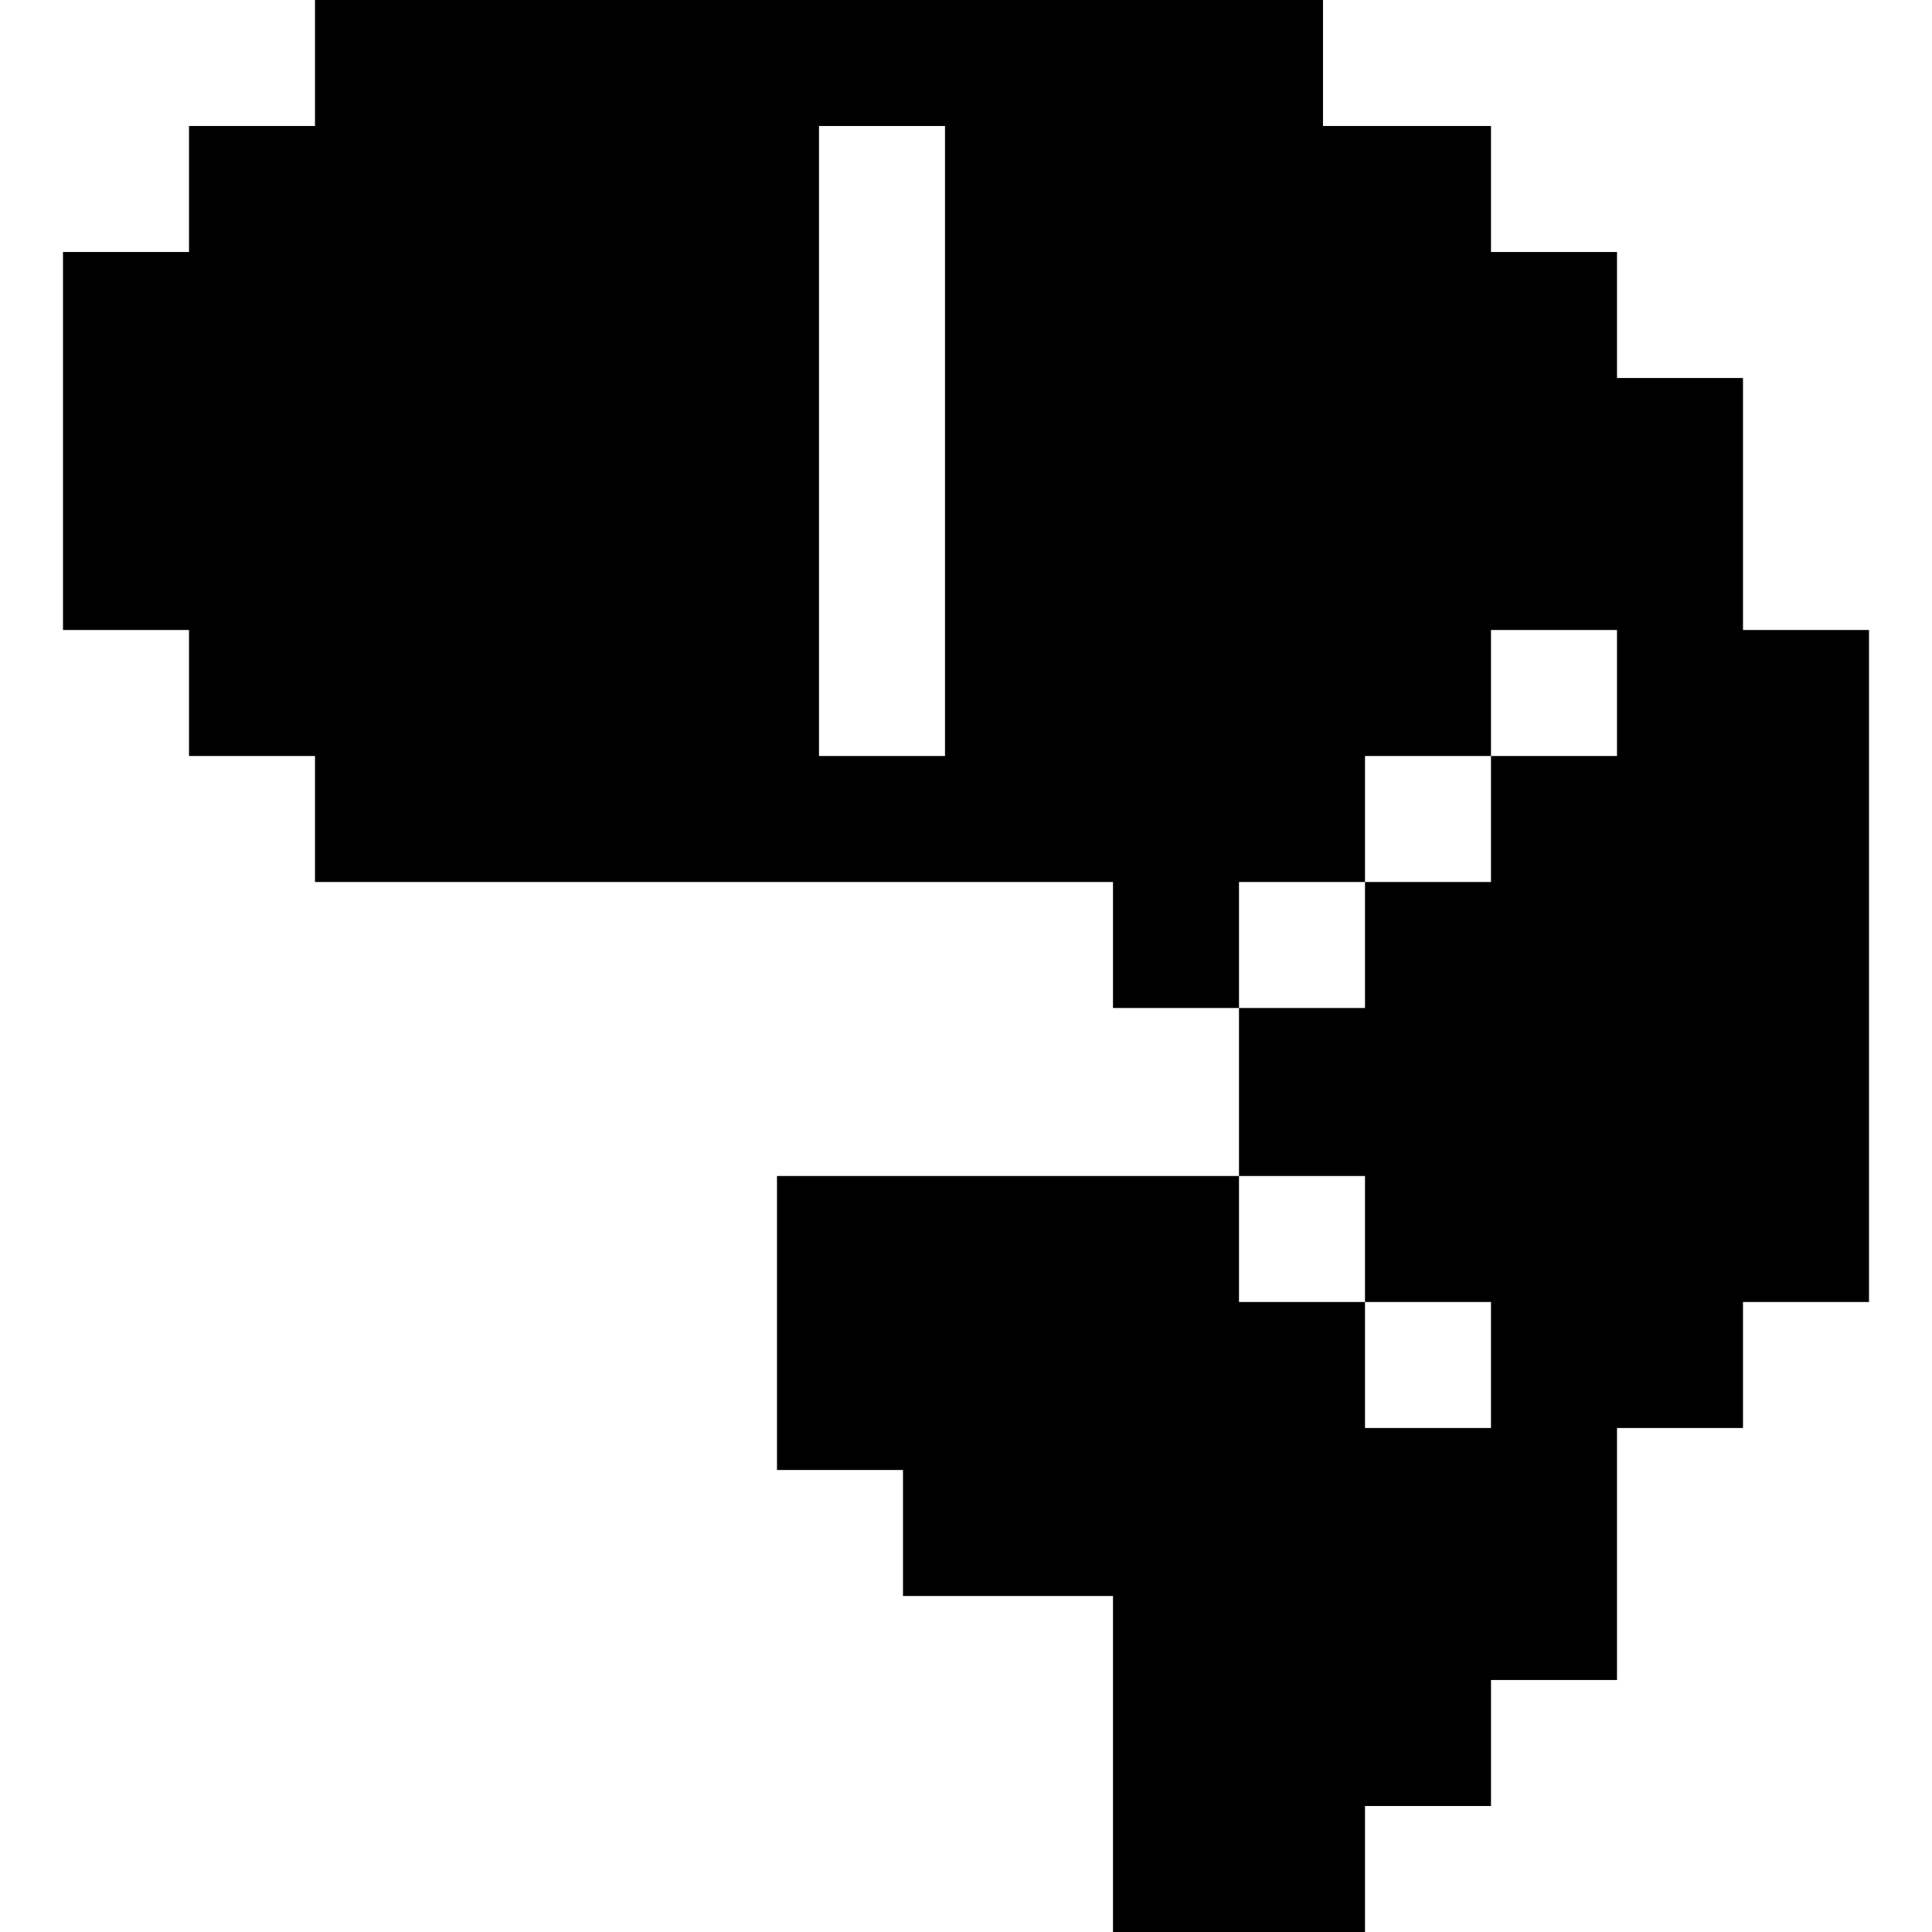
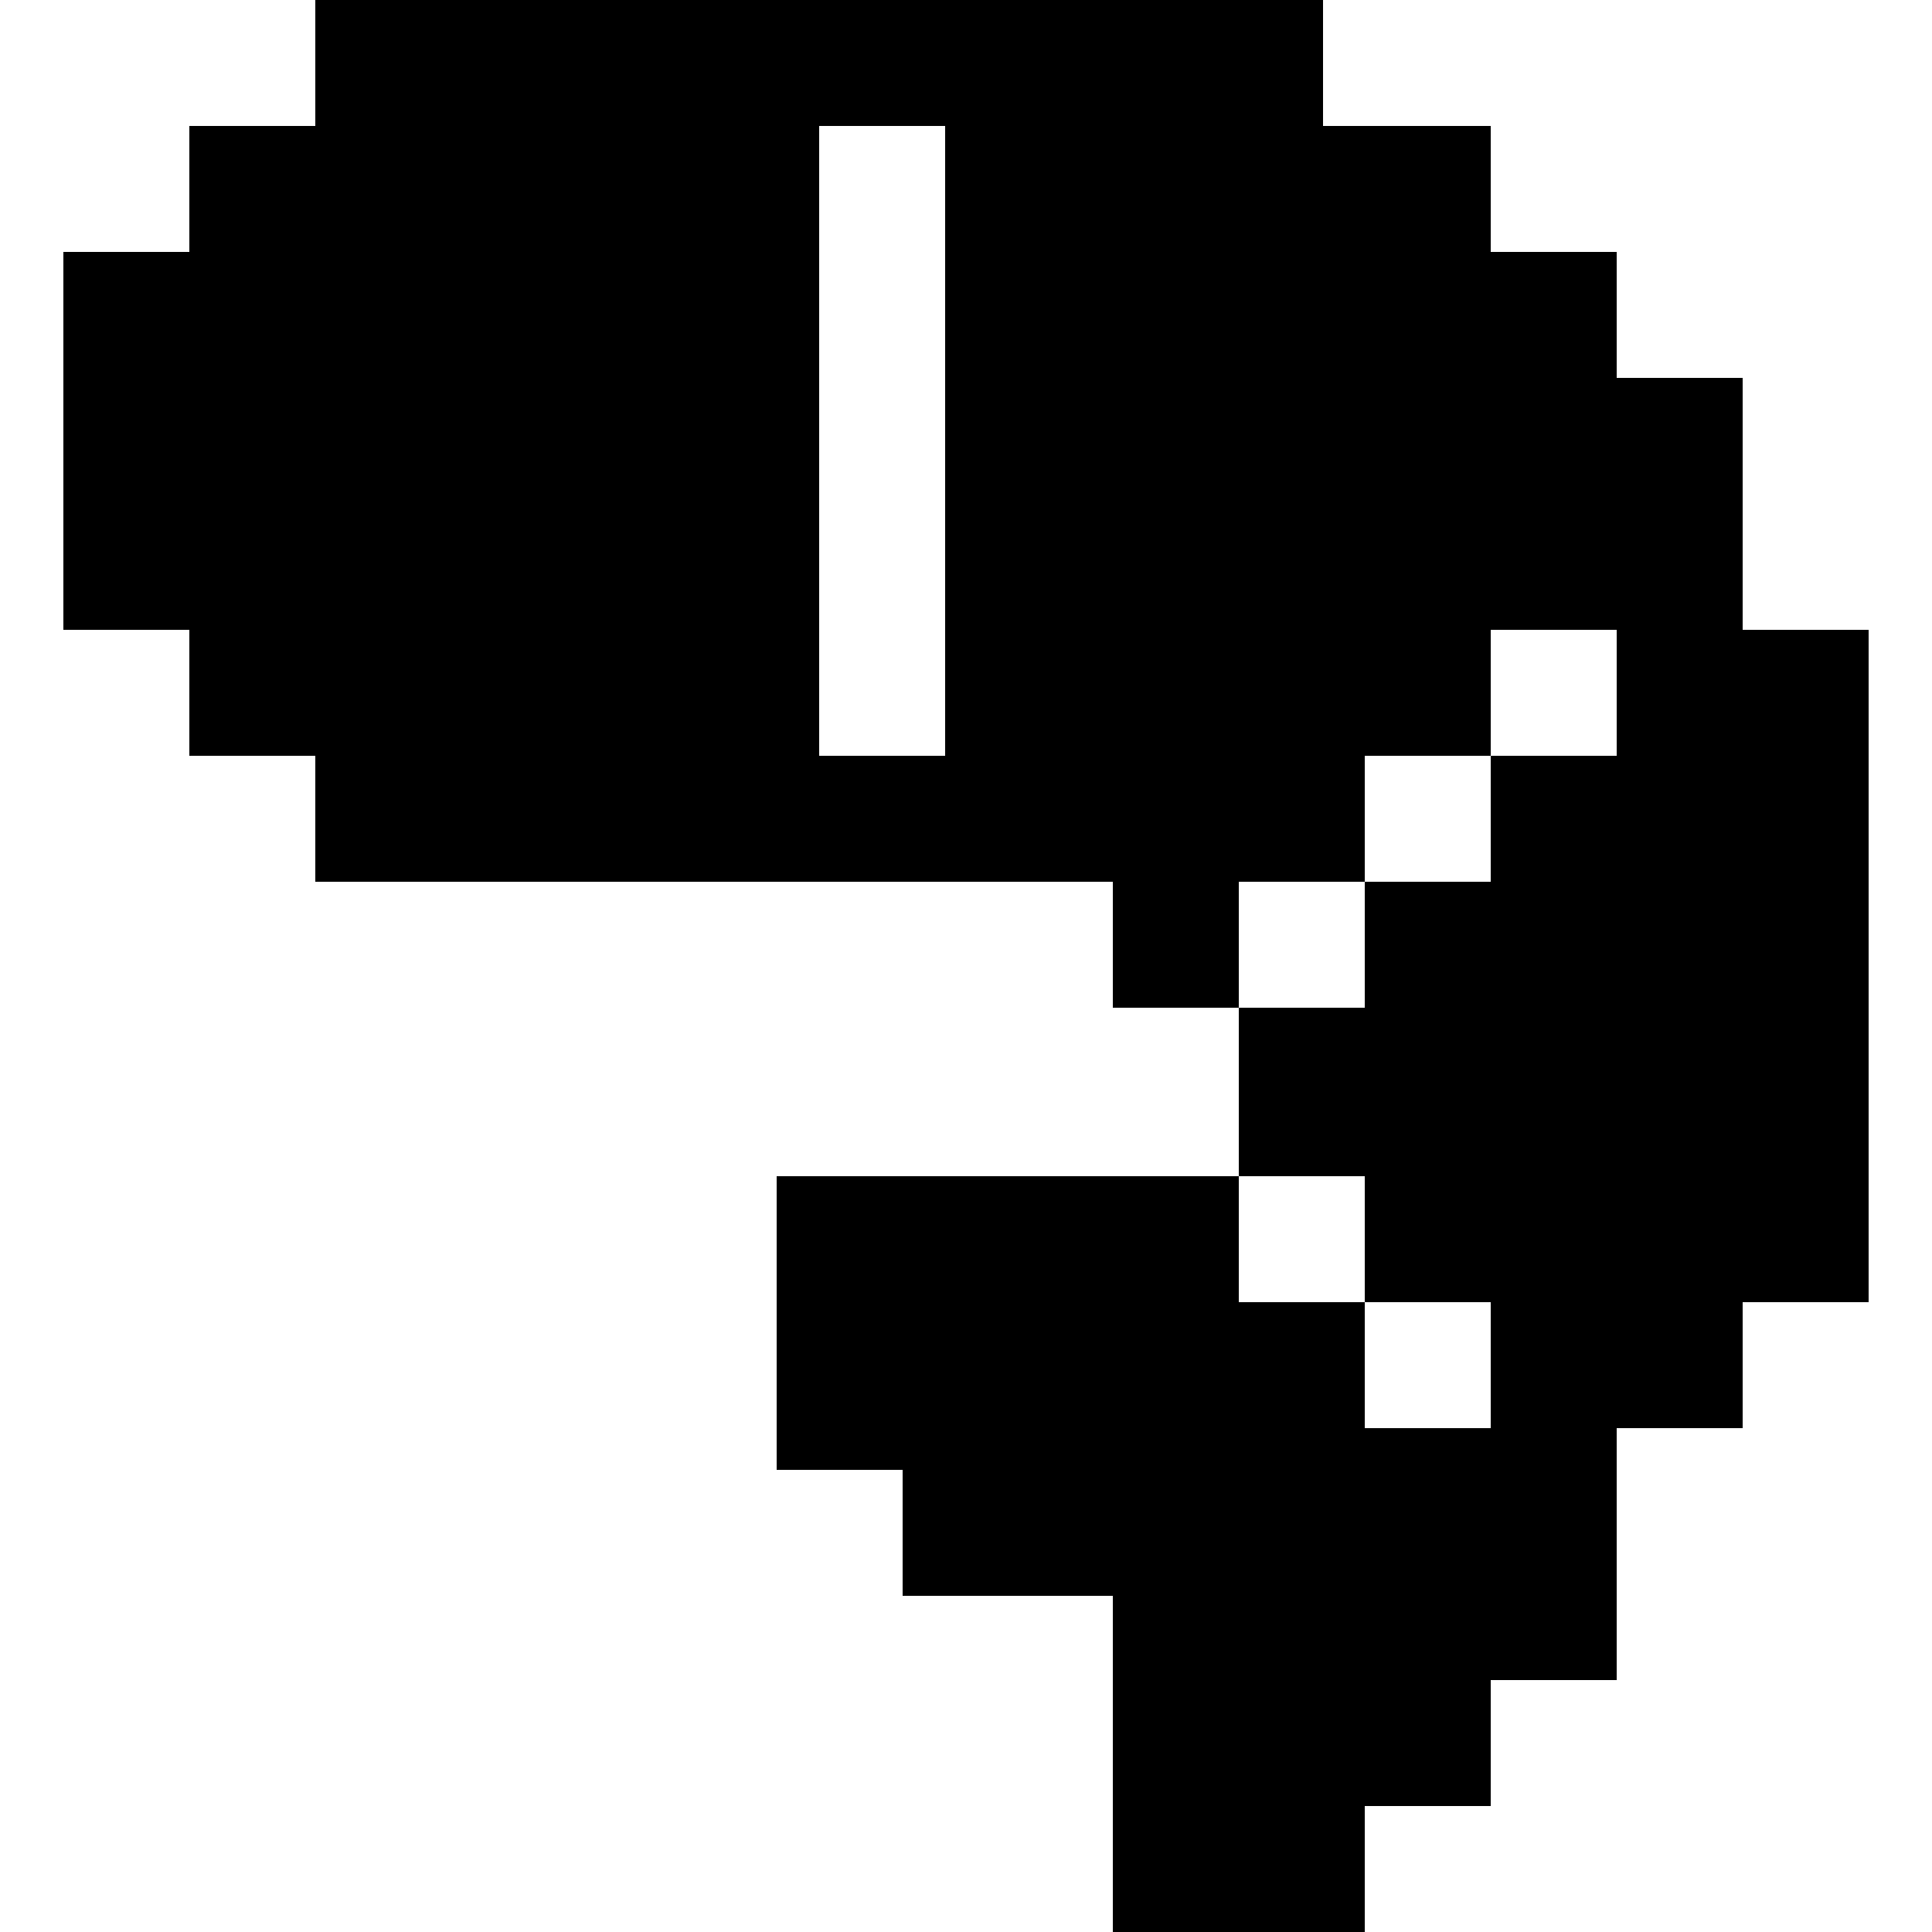
- <svg xmlns="http://www.w3.org/2000/svg" version="1.1" id="Layer_1" x="0px" y="0px" viewBox="0 0 512 512" style="enable-background:new 0 0 512 512;" xml:space="preserve">
-   <g>
-     <g>
-       <path d="M461.913,166.957v-66.783h-33.391V66.783H395.13V33.391h-44.522V0H250.435h-33.391H83.478v33.391H50.087v33.391H16.696    v100.174h33.391v33.391h33.391v33.391h133.565h33.391h44.522v33.391h33.391v-33.391h22.261h11.13v-33.391h33.391v-33.391h22.261    h11.13v33.391H395.13v33.391h-33.391v33.391h-33.391v44.522h33.391v33.391h33.391v33.391h-33.391v-33.391h-33.391v-33.391H205.913    v77.913h33.391v33.391h55.652V512h66.783v-33.391h33.391v-33.391h33.391v-66.783h33.391v-33.391h33.391V267.13V166.957H461.913z     M250.435,200.348h-33.391V33.391h33.391V200.348z" />
-     </g>
-   </g>
-   <g>
- </g>
-   <g>
- </g>
-   <g>
- </g>
-   <g>
- </g>
-   <g>
- </g>
-   <g>
- </g>
-   <g>
- </g>
-   <g>
- </g>
-   <g>
- </g>
-   <g>
- </g>
-   <g>
- </g>
-   <g>
- </g>
-   <g>
- </g>
-   <g>
- </g>
-   <g>
- </g>
+ <svg xmlns="http://www.w3.org/2000/svg" viewBox="0 0 512 512" shape-rendering="crispEdges">
+   <path d="M461.913 166.957v-66.783h-33.391V66.783H395.13V33.391h-44.522V0H83.478v33.391H50.087v33.391H16.696v100.174h33.391v33.391h33.391v33.391H294.956v33.391h33.391v-33.391h33.391v-33.391h33.391v-33.391h33.391v33.391h-33.39v33.391h-33.391v33.391h-33.391v44.522h33.391v33.391h33.391v33.391h-33.391v-33.391h-33.391v-33.391H205.913v77.913h33.391v33.391h55.652V512h66.783v-33.391h33.391v-33.391h33.391v-66.783h33.391v-33.391h33.391V166.957h-33.39zm-211.478 33.391h-33.391V33.391h33.391v166.957z" />
</svg>
